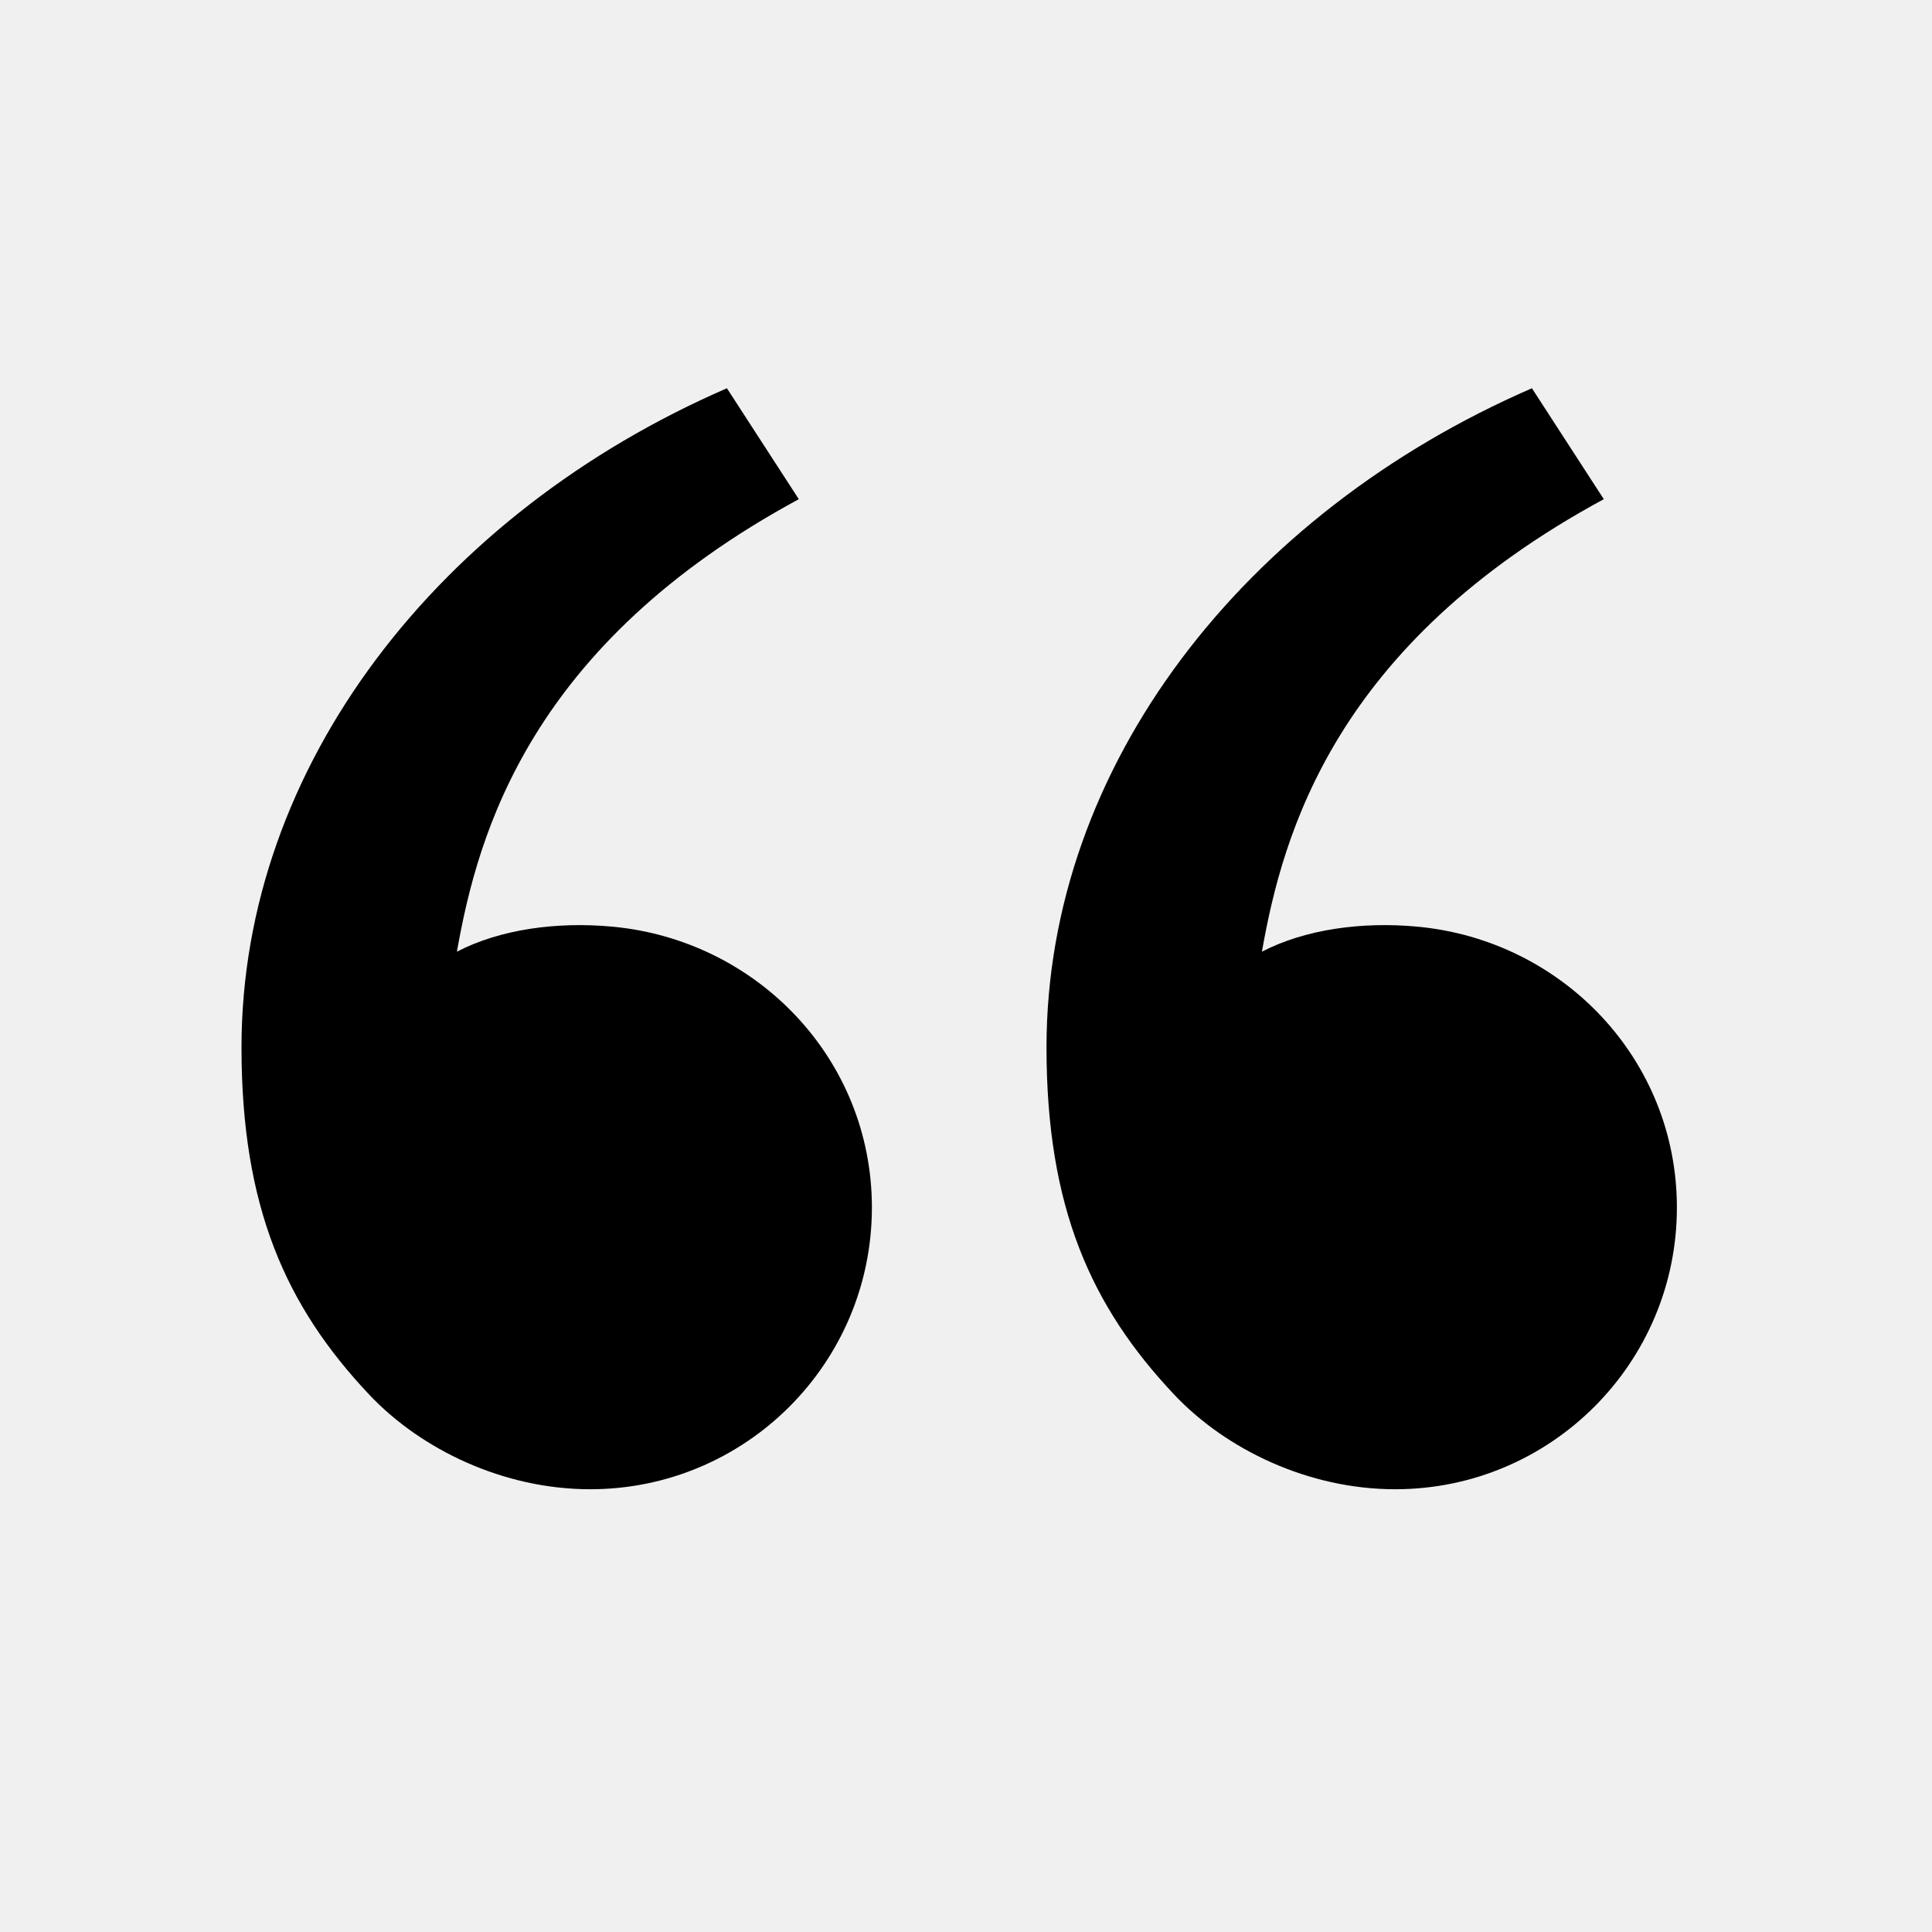
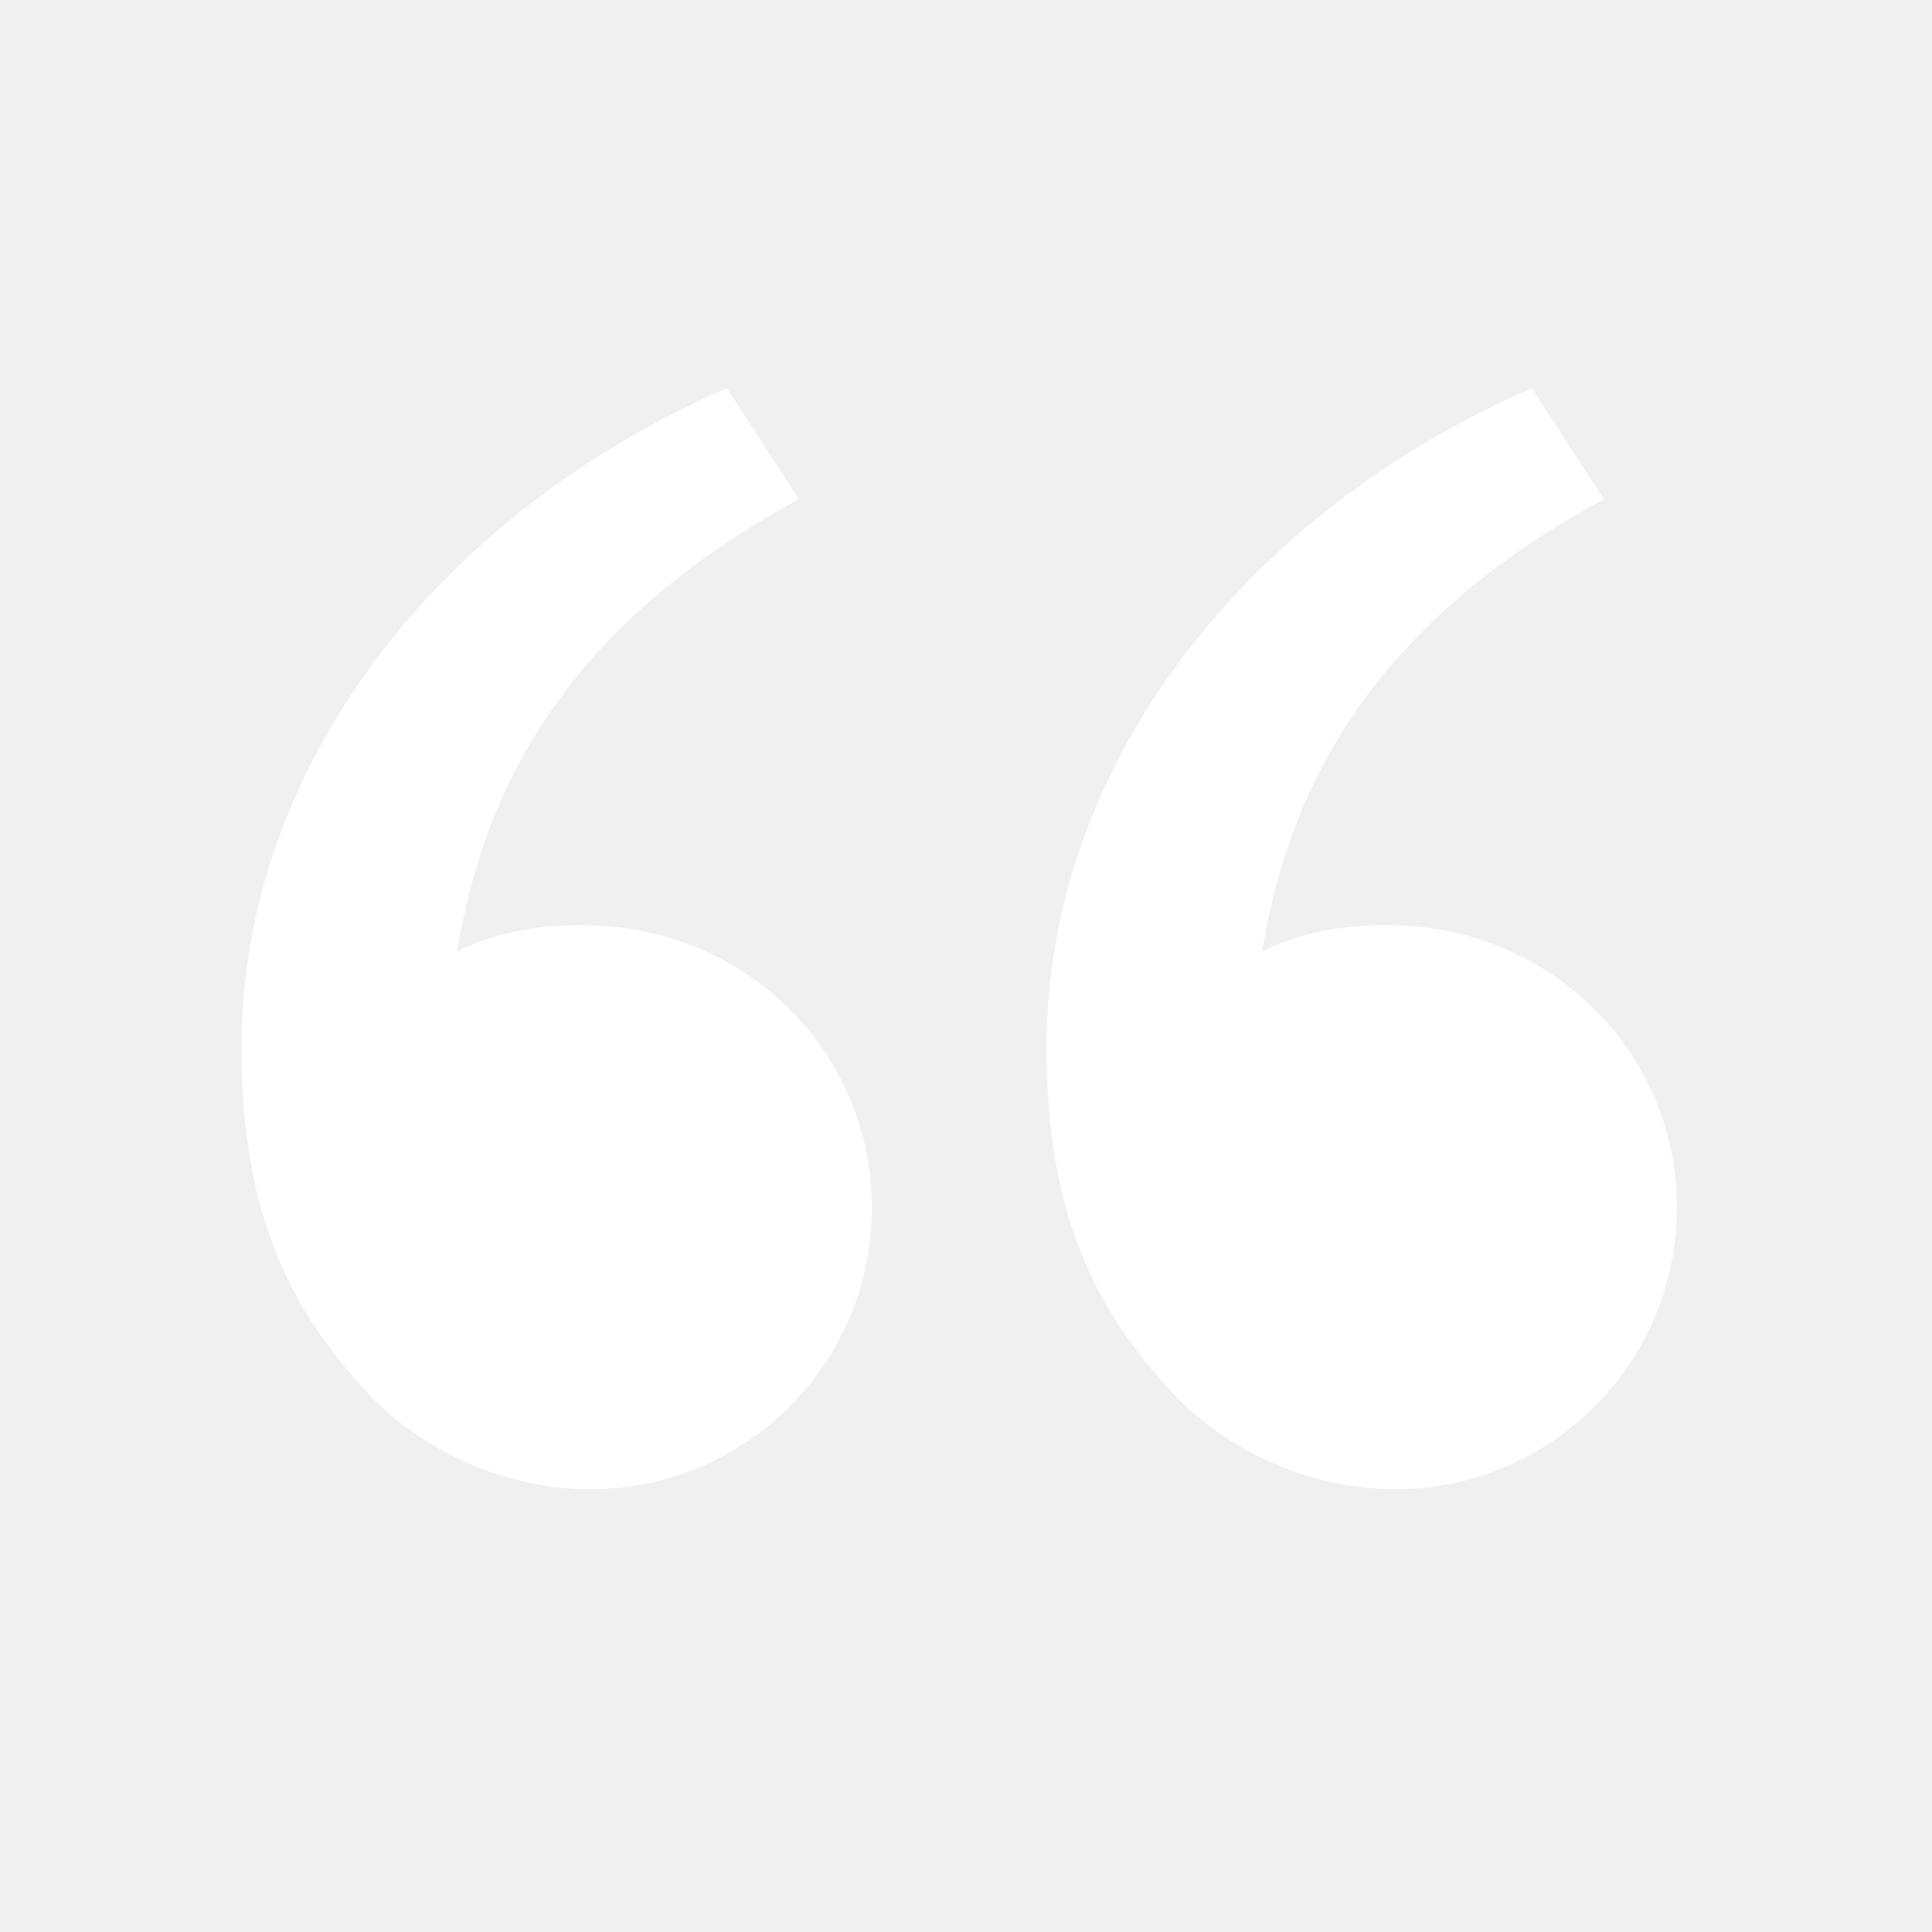
<svg xmlns="http://www.w3.org/2000/svg" width="800px" height="800px" viewBox="0 0 24 24">
  <g>
    <path fill="none" d="M0 0h24v24H0z" />
-     <path d="M4.583 17.321C3.553 16.227 3 15 3 13.011c0-3.5 2.457-6.637 6.03-8.188l.893 1.378c-3.335 1.804-3.987 4.145-4.247 5.621.537-.278 1.24-.375 1.929-.311 1.804.167 3.226 1.648 3.226 3.489a3.5 3.5 0 0 1-3.5 3.5c-1.073 0-2.099-.49-2.748-1.179zm10 0C13.553 16.227 13 15 13 13.011c0-3.5 2.457-6.637 6.03-8.188l.893 1.378c-3.335 1.804-3.987 4.145-4.247 5.621.537-.278 1.24-.375 1.929-.311 1.804.167 3.226 1.648 3.226 3.489a3.5 3.5 0 0 1-3.5 3.5c-1.073 0-2.099-.49-2.748-1.179z" />
+     <path d="M4.583 17.321C3.553 16.227 3 15 3 13.011c0-3.5 2.457-6.637 6.03-8.188l.893 1.378c-3.335 1.804-3.987 4.145-4.247 5.621.537-.278 1.24-.375 1.929-.311 1.804.167 3.226 1.648 3.226 3.489a3.5 3.5 0 0 1-3.5 3.5c-1.073 0-2.099-.49-2.748-1.179zm10 0C13.553 16.227 13 15 13 13.011c0-3.5 2.457-6.637 6.03-8.188l.893 1.378c-3.335 1.804-3.987 4.145-4.247 5.621.537-.278 1.24-.375 1.929-.311 1.804.167 3.226 1.648 3.226 3.489a3.5 3.5 0 0 1-3.5 3.5c-1.073 0-2.099-.49-2.748-1.179z" fill="white" />
  </g>
</svg>
